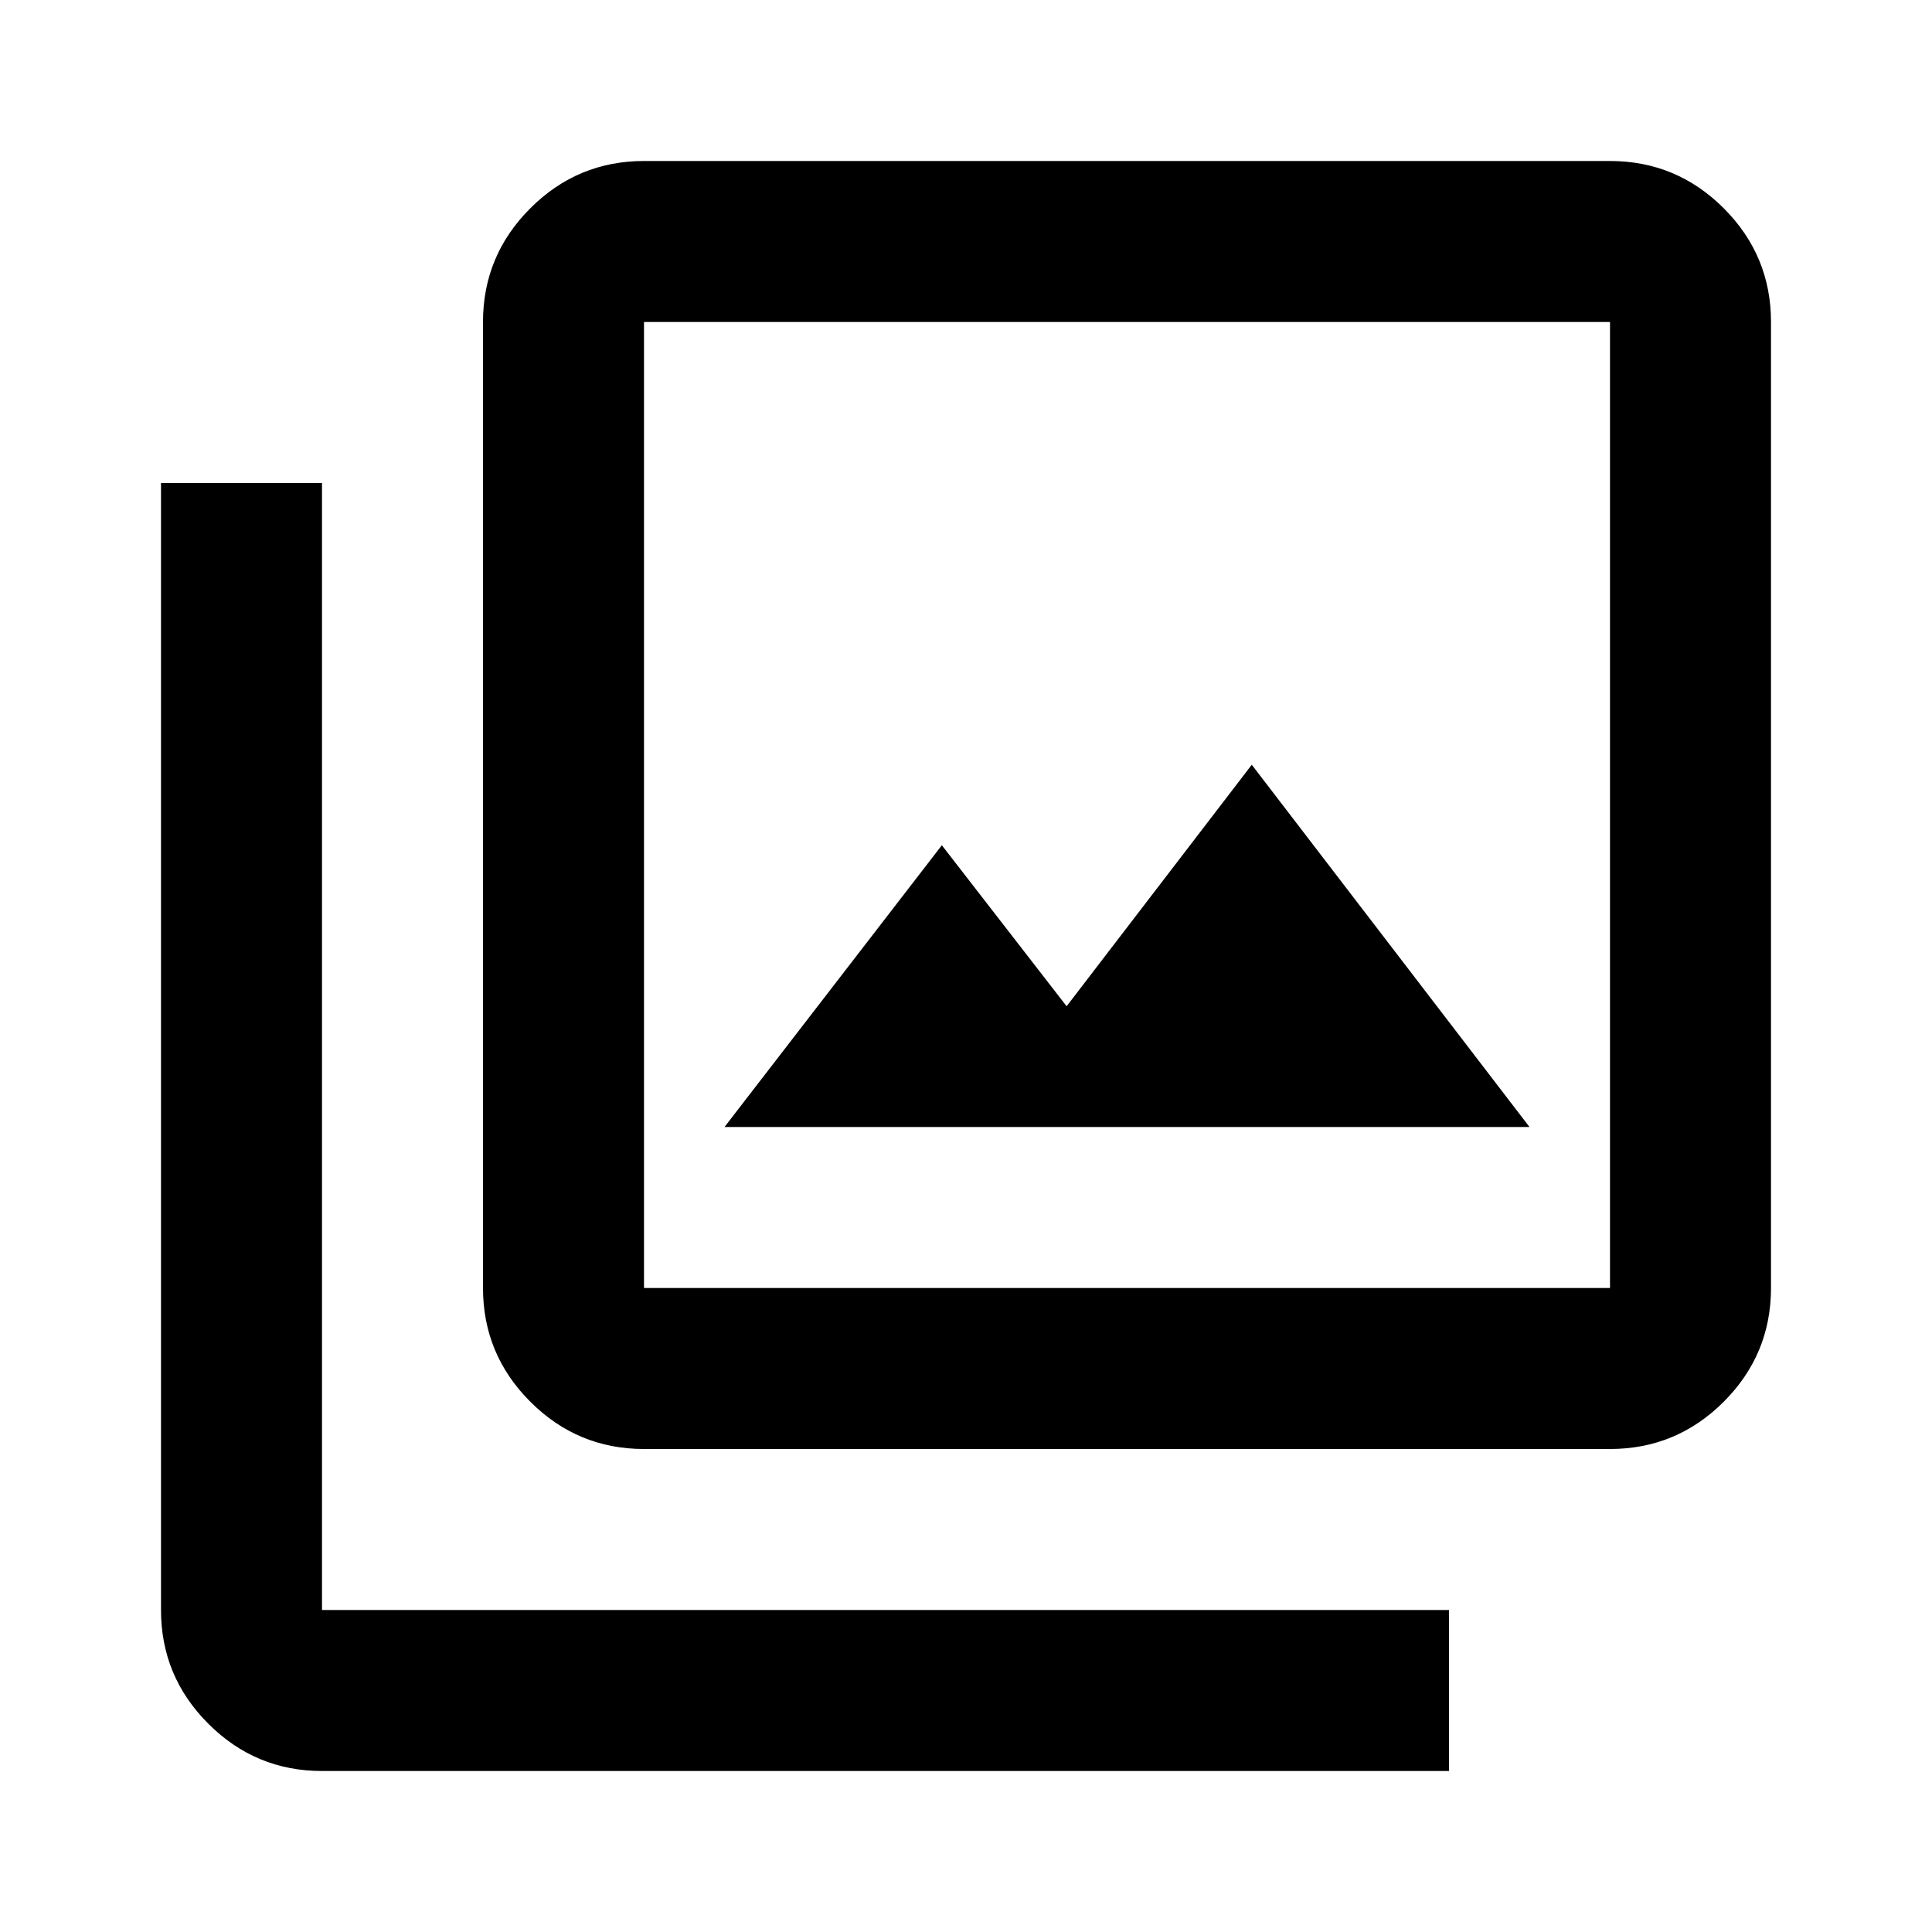
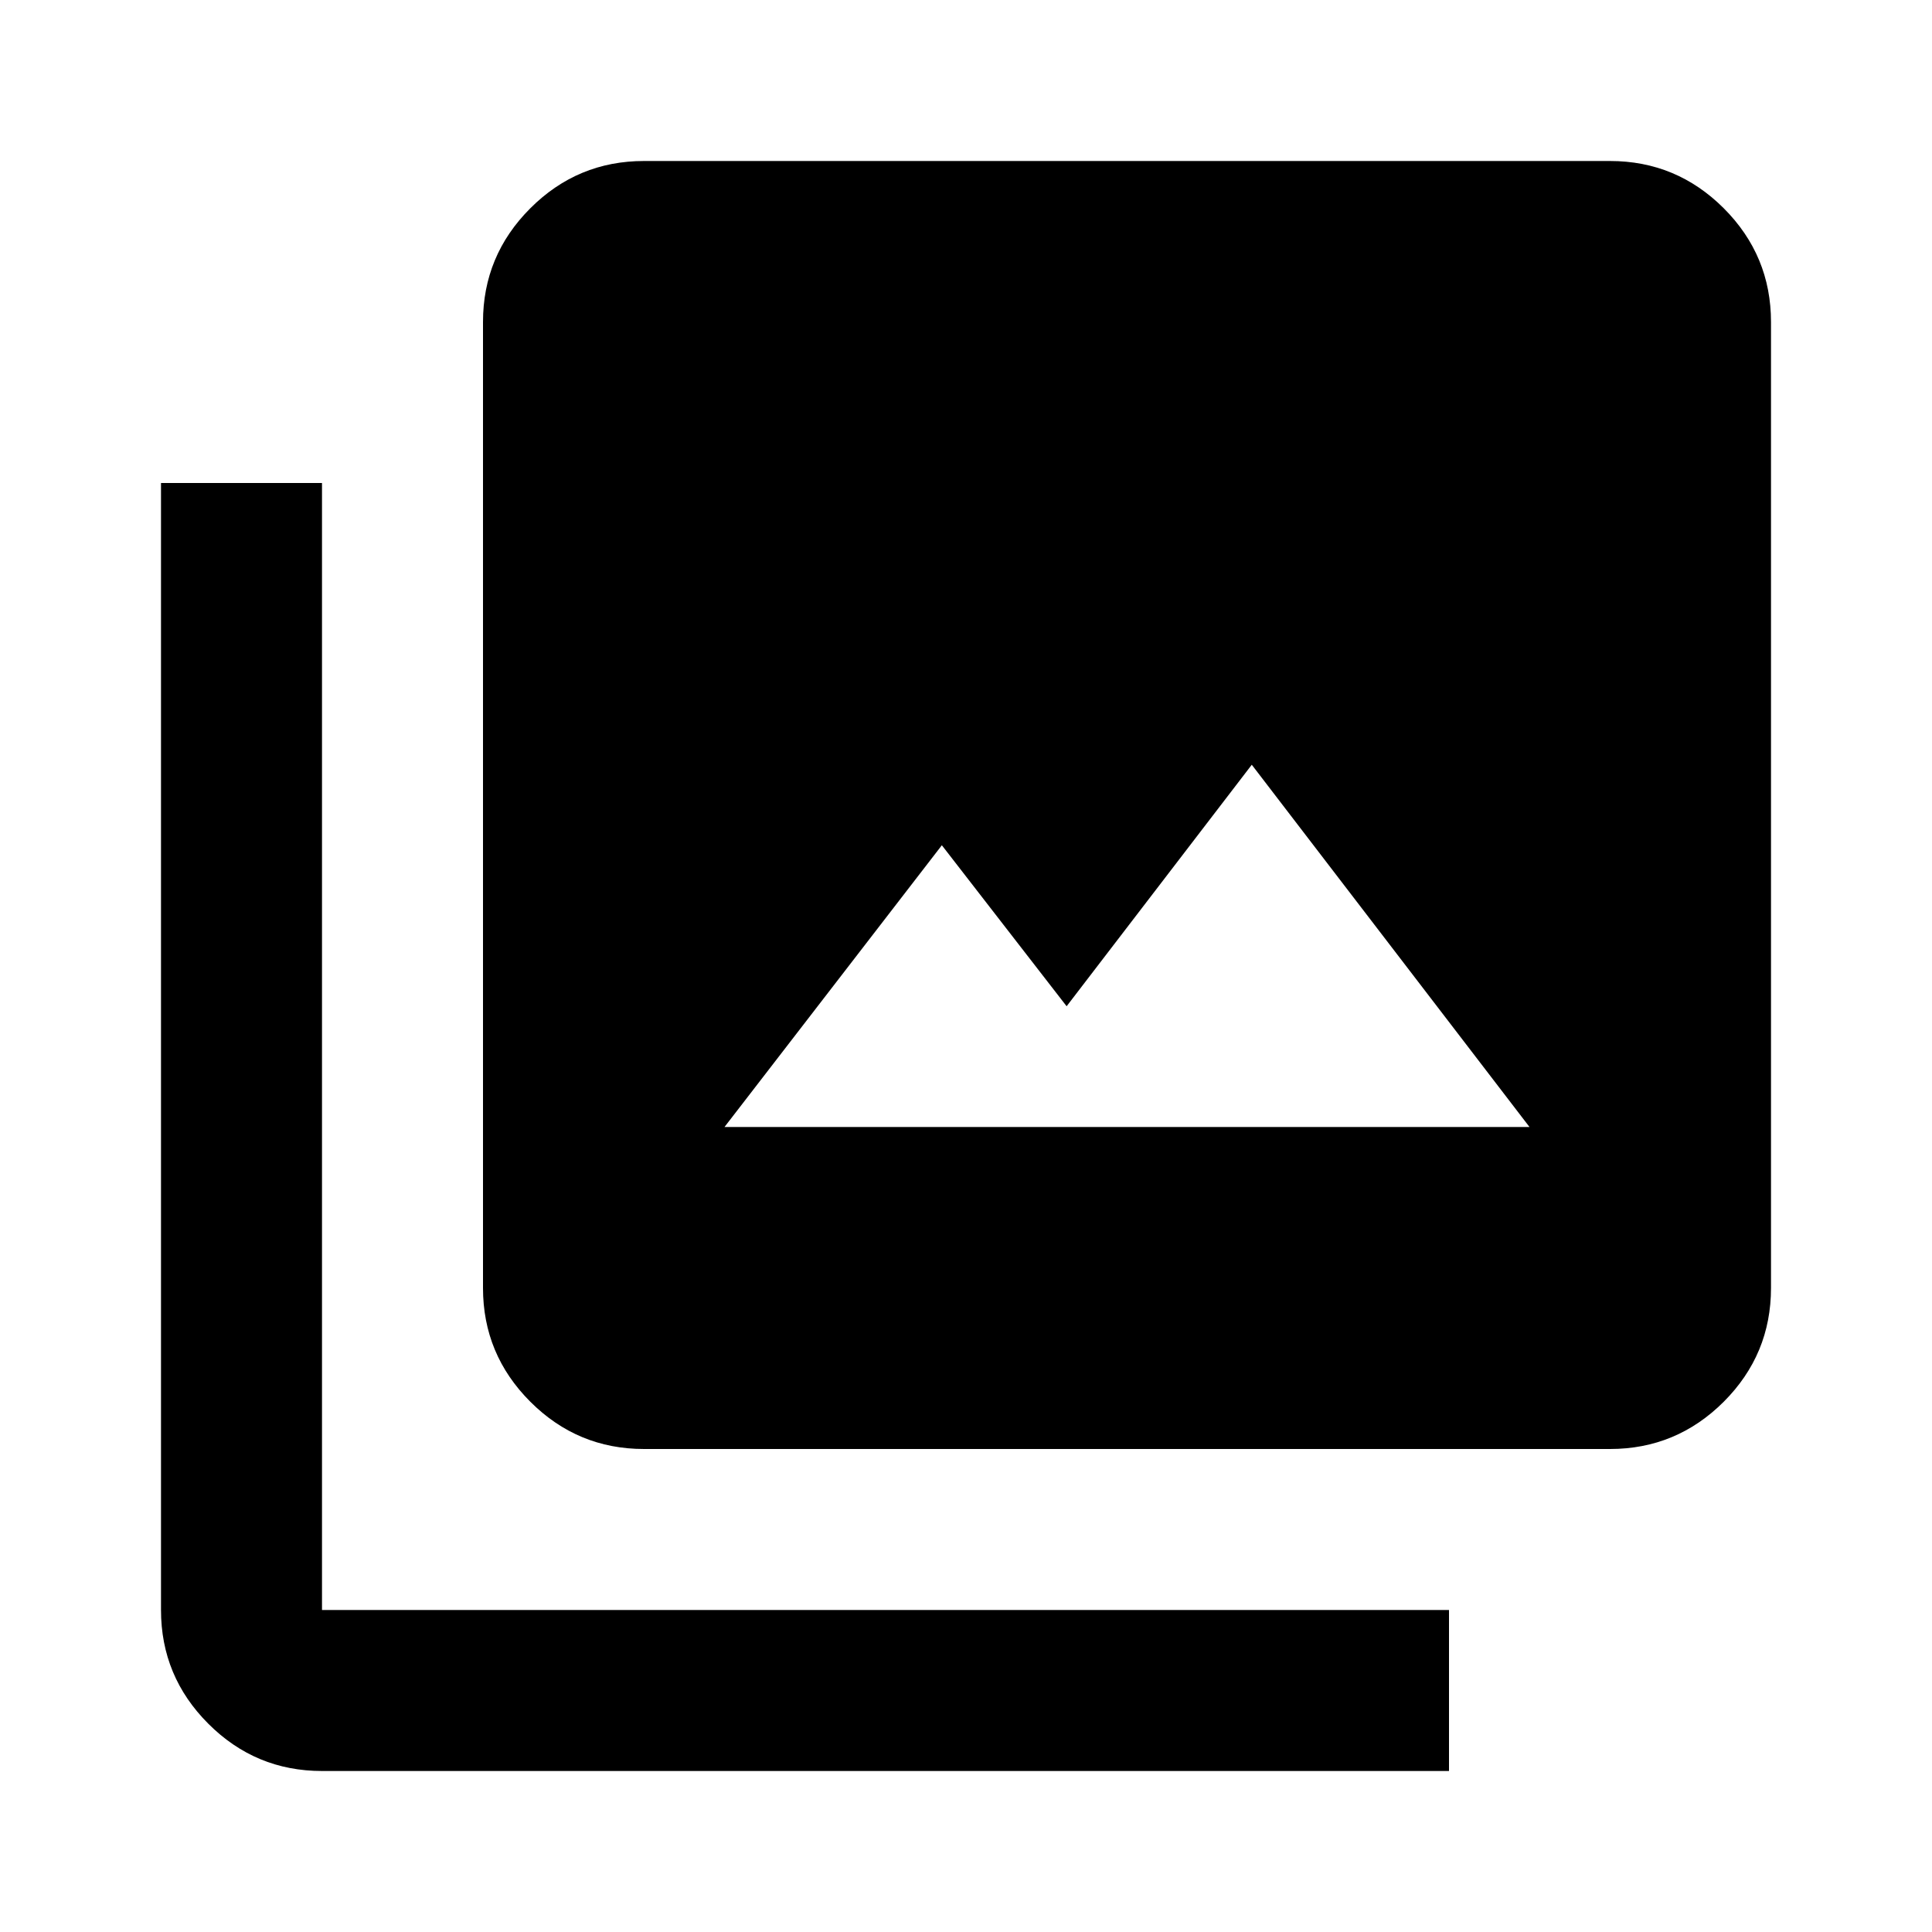
<svg xmlns="http://www.w3.org/2000/svg" height="24" width="24">
-   <path d="M9 14h10l-3.45-4.5-2.3 3-1.55-2Zm-1 4q-.825 0-1.412-.587Q6 16.825 6 16V4q0-.825.588-1.413Q7.175 2 8 2h12q.825 0 1.413.587Q22 3.175 22 4v12q0 .825-.587 1.413Q20.825 18 20 18Zm0-2h12V4H8v12Zm-4 6q-.825 0-1.412-.587Q2 20.825 2 20V6h2v14h14v2ZM8 4v12V4Z" />
+   <path d="M9 14h10l-3.45-4.5-2.3 3-1.55-2Zm-1 4q-.825 0-1.412-.587Q6 16.825 6 16V4q0-.825.588-1.413Q7.175 2 8 2h12q.825 0 1.413.587Q22 3.175 22 4v12q0 .825-.587 1.413Q20.825 18 20 18Zm-4 4q-.825 0-1.412-.587Q2 20.825 2 20V6h2v14h14v2Z" />
</svg>
